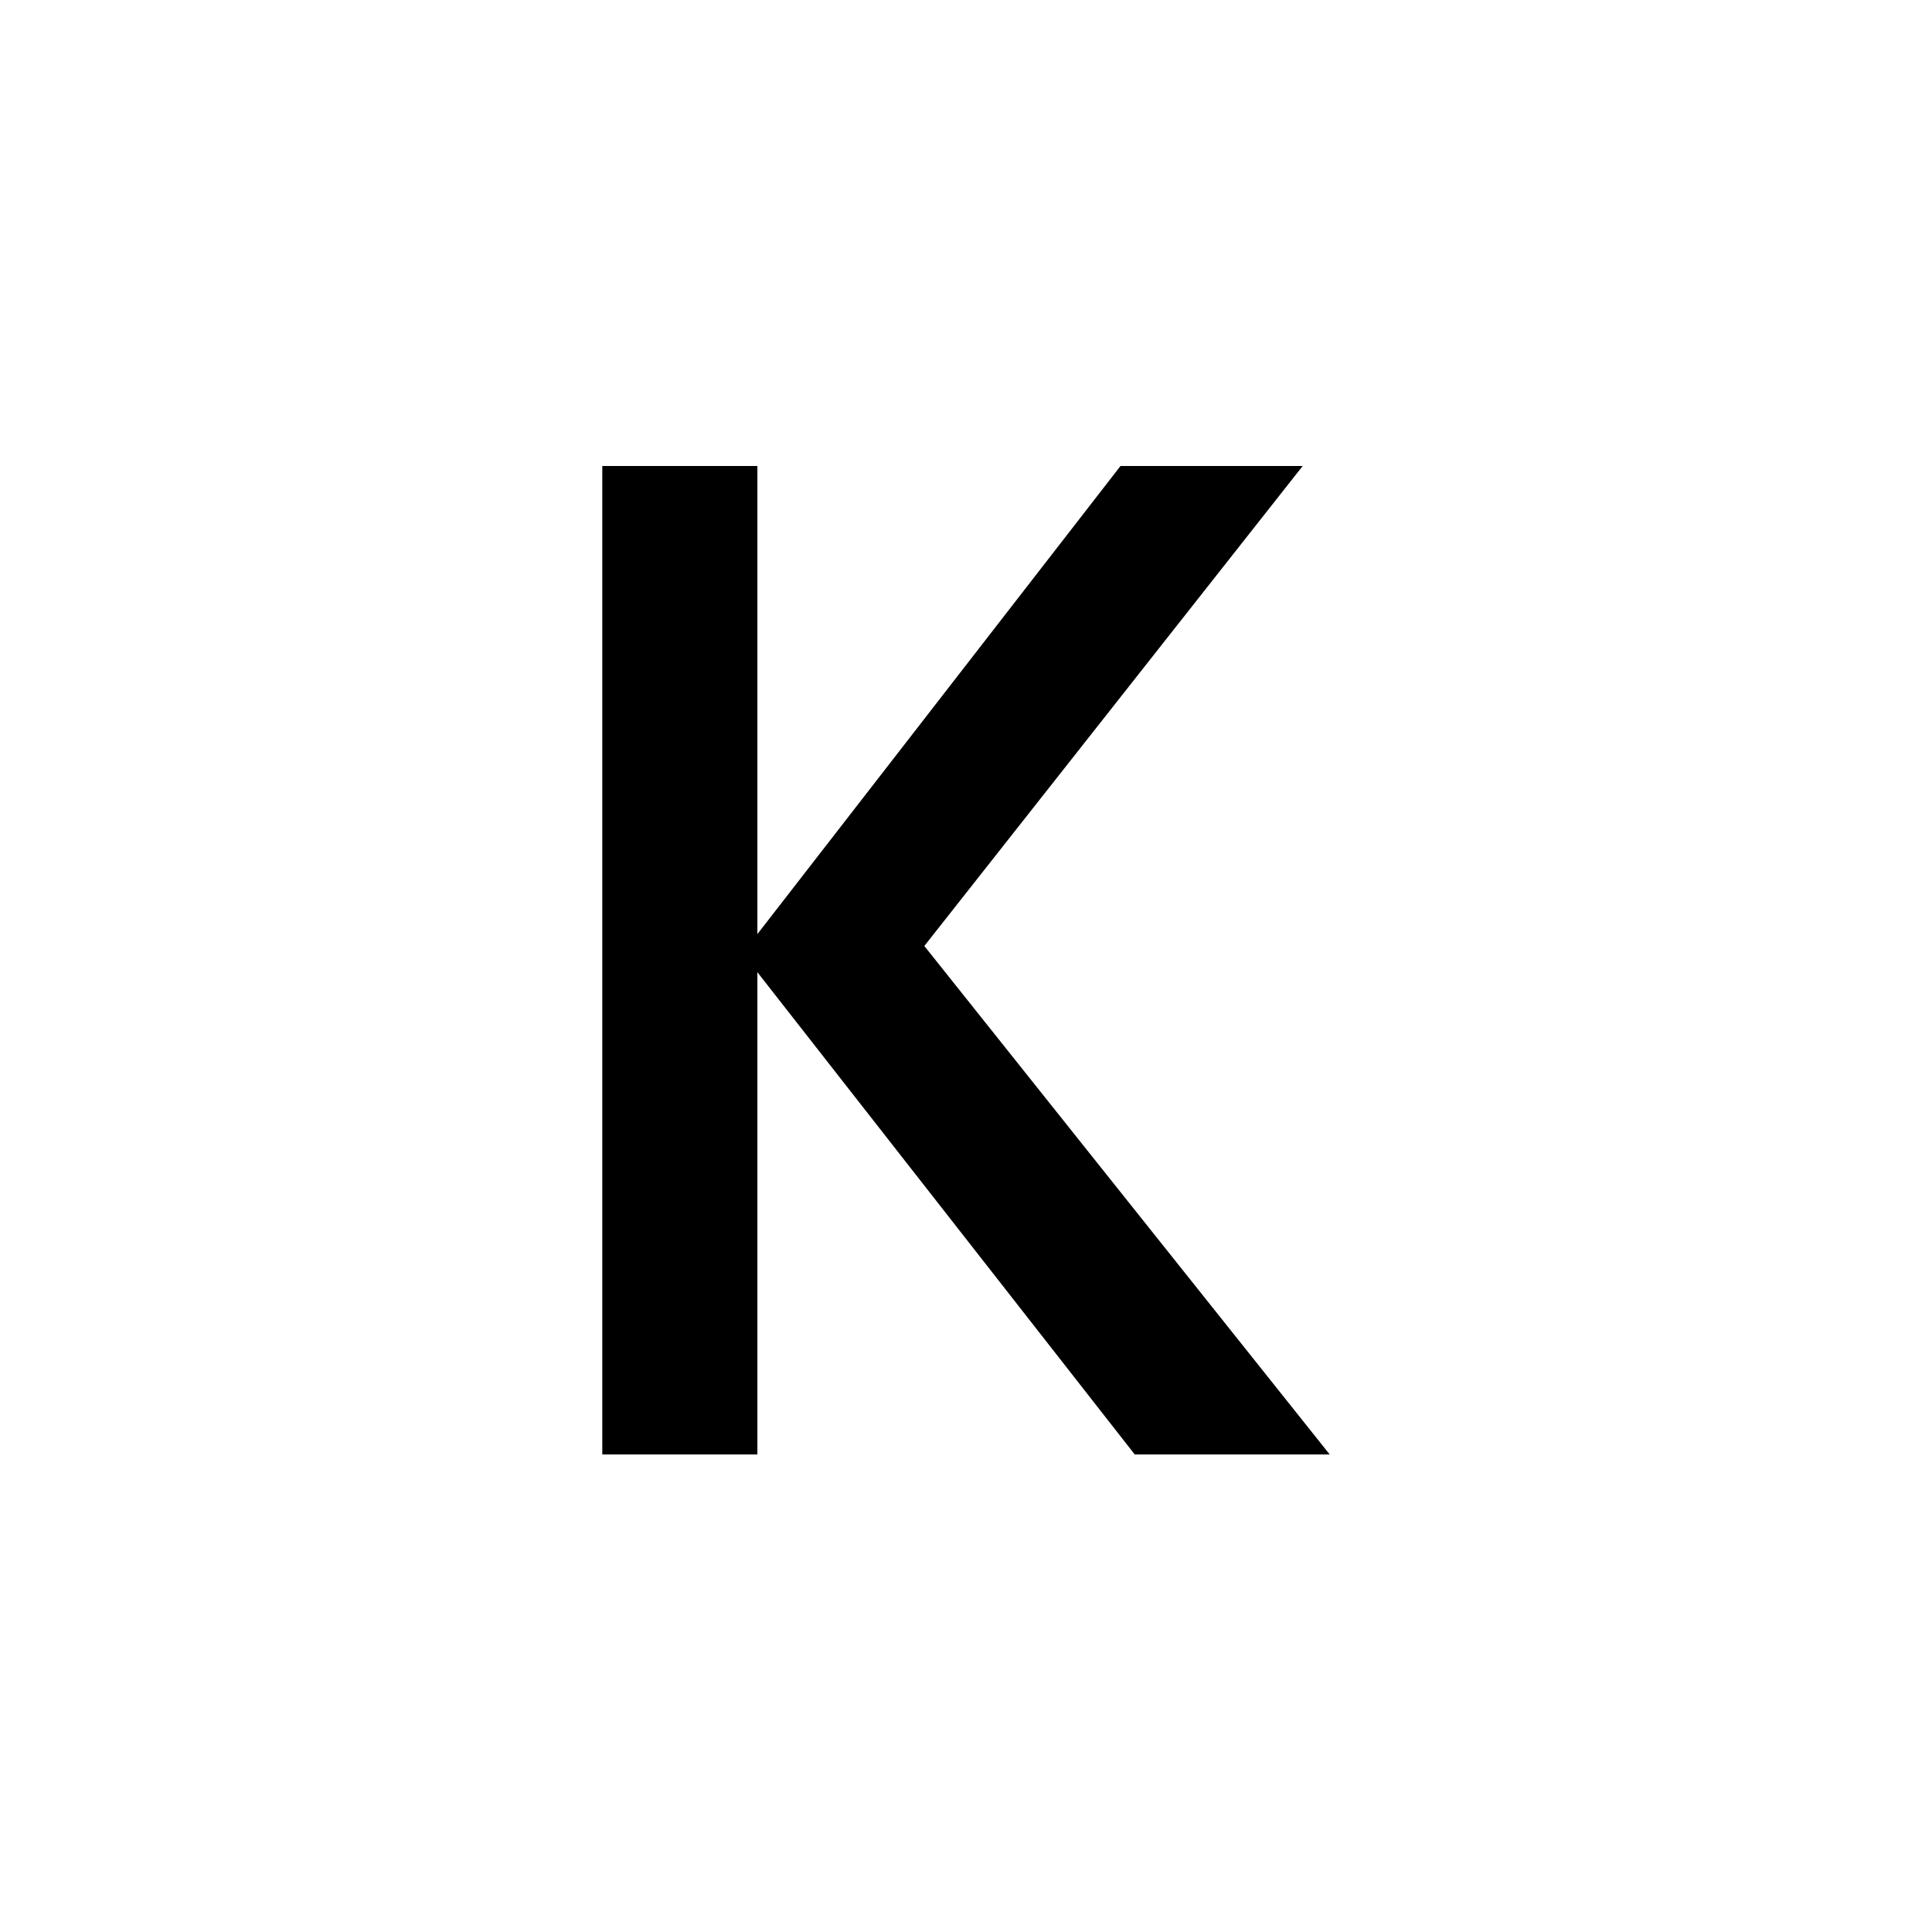
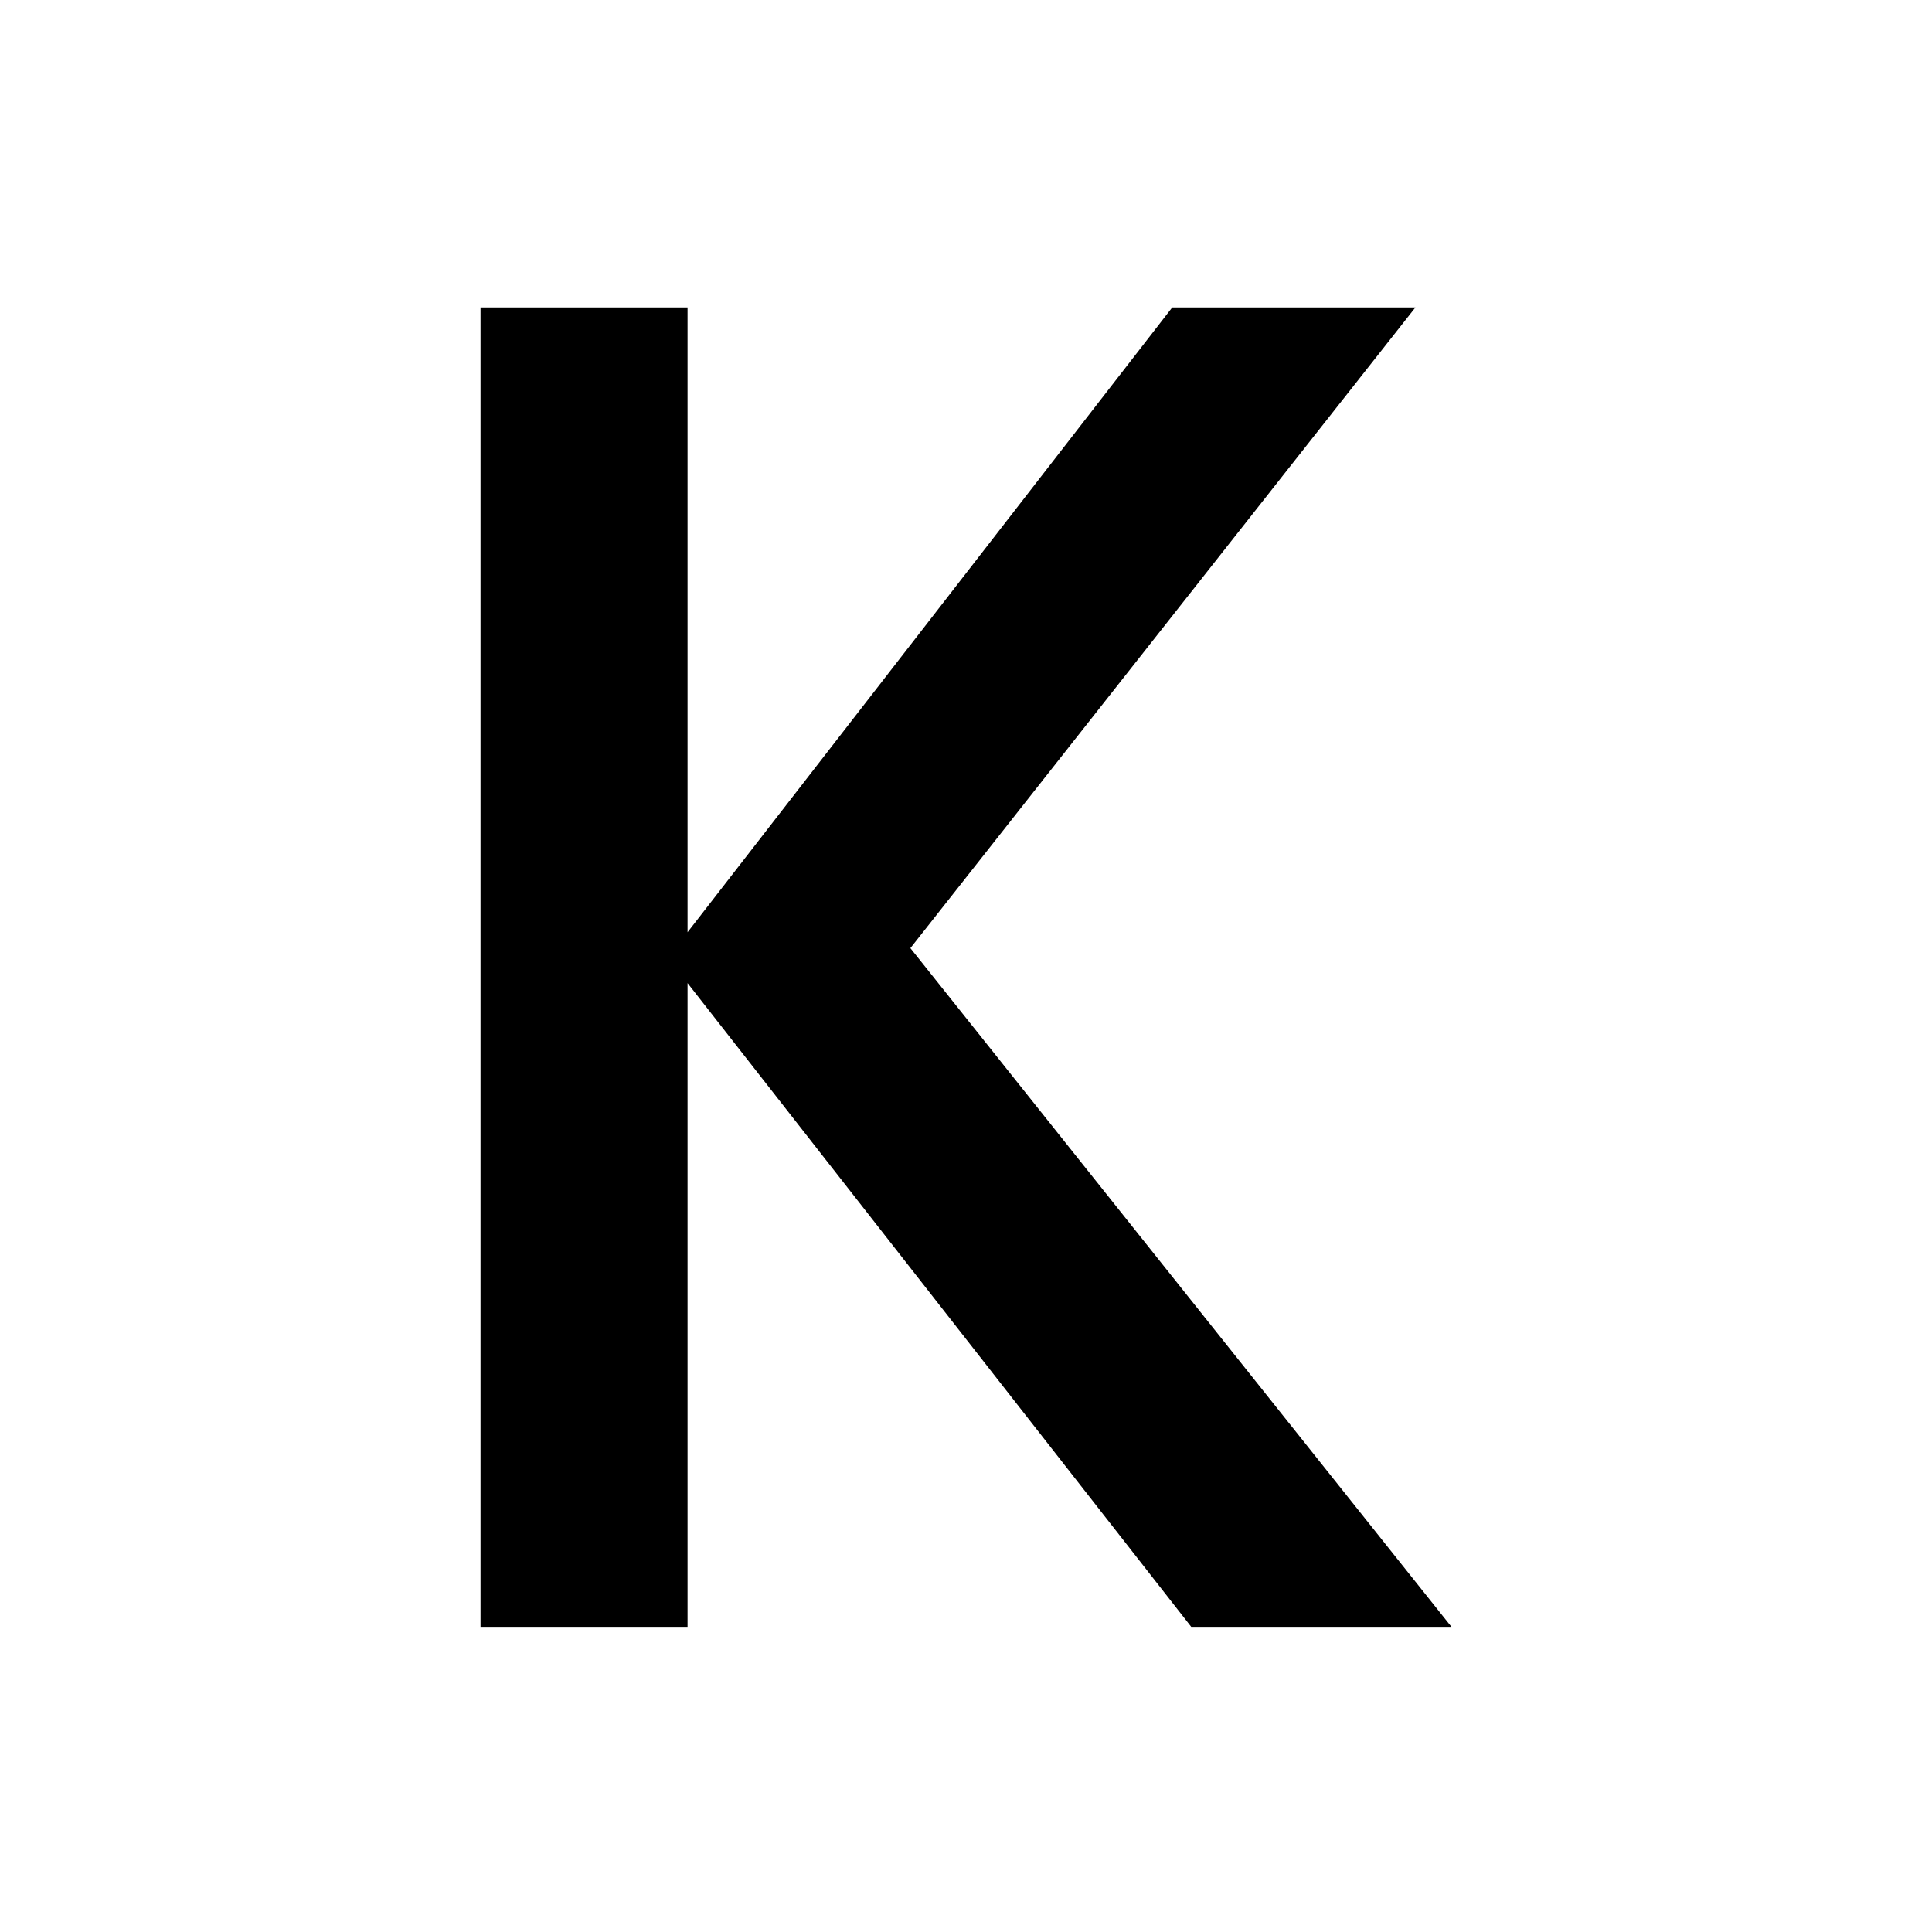
- <svg xmlns="http://www.w3.org/2000/svg" id="Logo" viewBox="0 0 576.839 576.839">
-   <defs>
-     <style>
-       rect {
- 				fill: #ffffff;
- 			}
- 			polygon {
- 				fill: #000000;
- 			}
- 			
- 		 	@media (prefers-color-scheme: dark) {
- 				rect {
- 					fill: #000000;
- 				}
- 
- 				polygon {
- 					fill: #ffffff;
- 				}
- 			}
- 			
-     </style>
-   </defs>
-   <rect class="cls-1" width="576.839" height="576.839" />
-   <polygon points="338.801 434.264 226.133 290.274 226.133 434.264 179.825 434.264 179.825 139.136 226.133 139.136 226.133 278.894 334.545 139.136 388.941 139.136 275.978 282.445 397.014 434.264 338.801 434.264" />
+ <svg xmlns="http://www.w3.org/2000/svg" width="32" height="32" viewBox="0 0 32 32" fill="none">
+   <rect width="32" height="32" fill="white" />
+   <path d="M19.731 26.946L11.388 16.283V26.946H7.959V5.092H11.388V15.441L19.416 5.092H23.444L15.079 15.704L24.041 26.946H19.731Z" fill="black" />
</svg>
